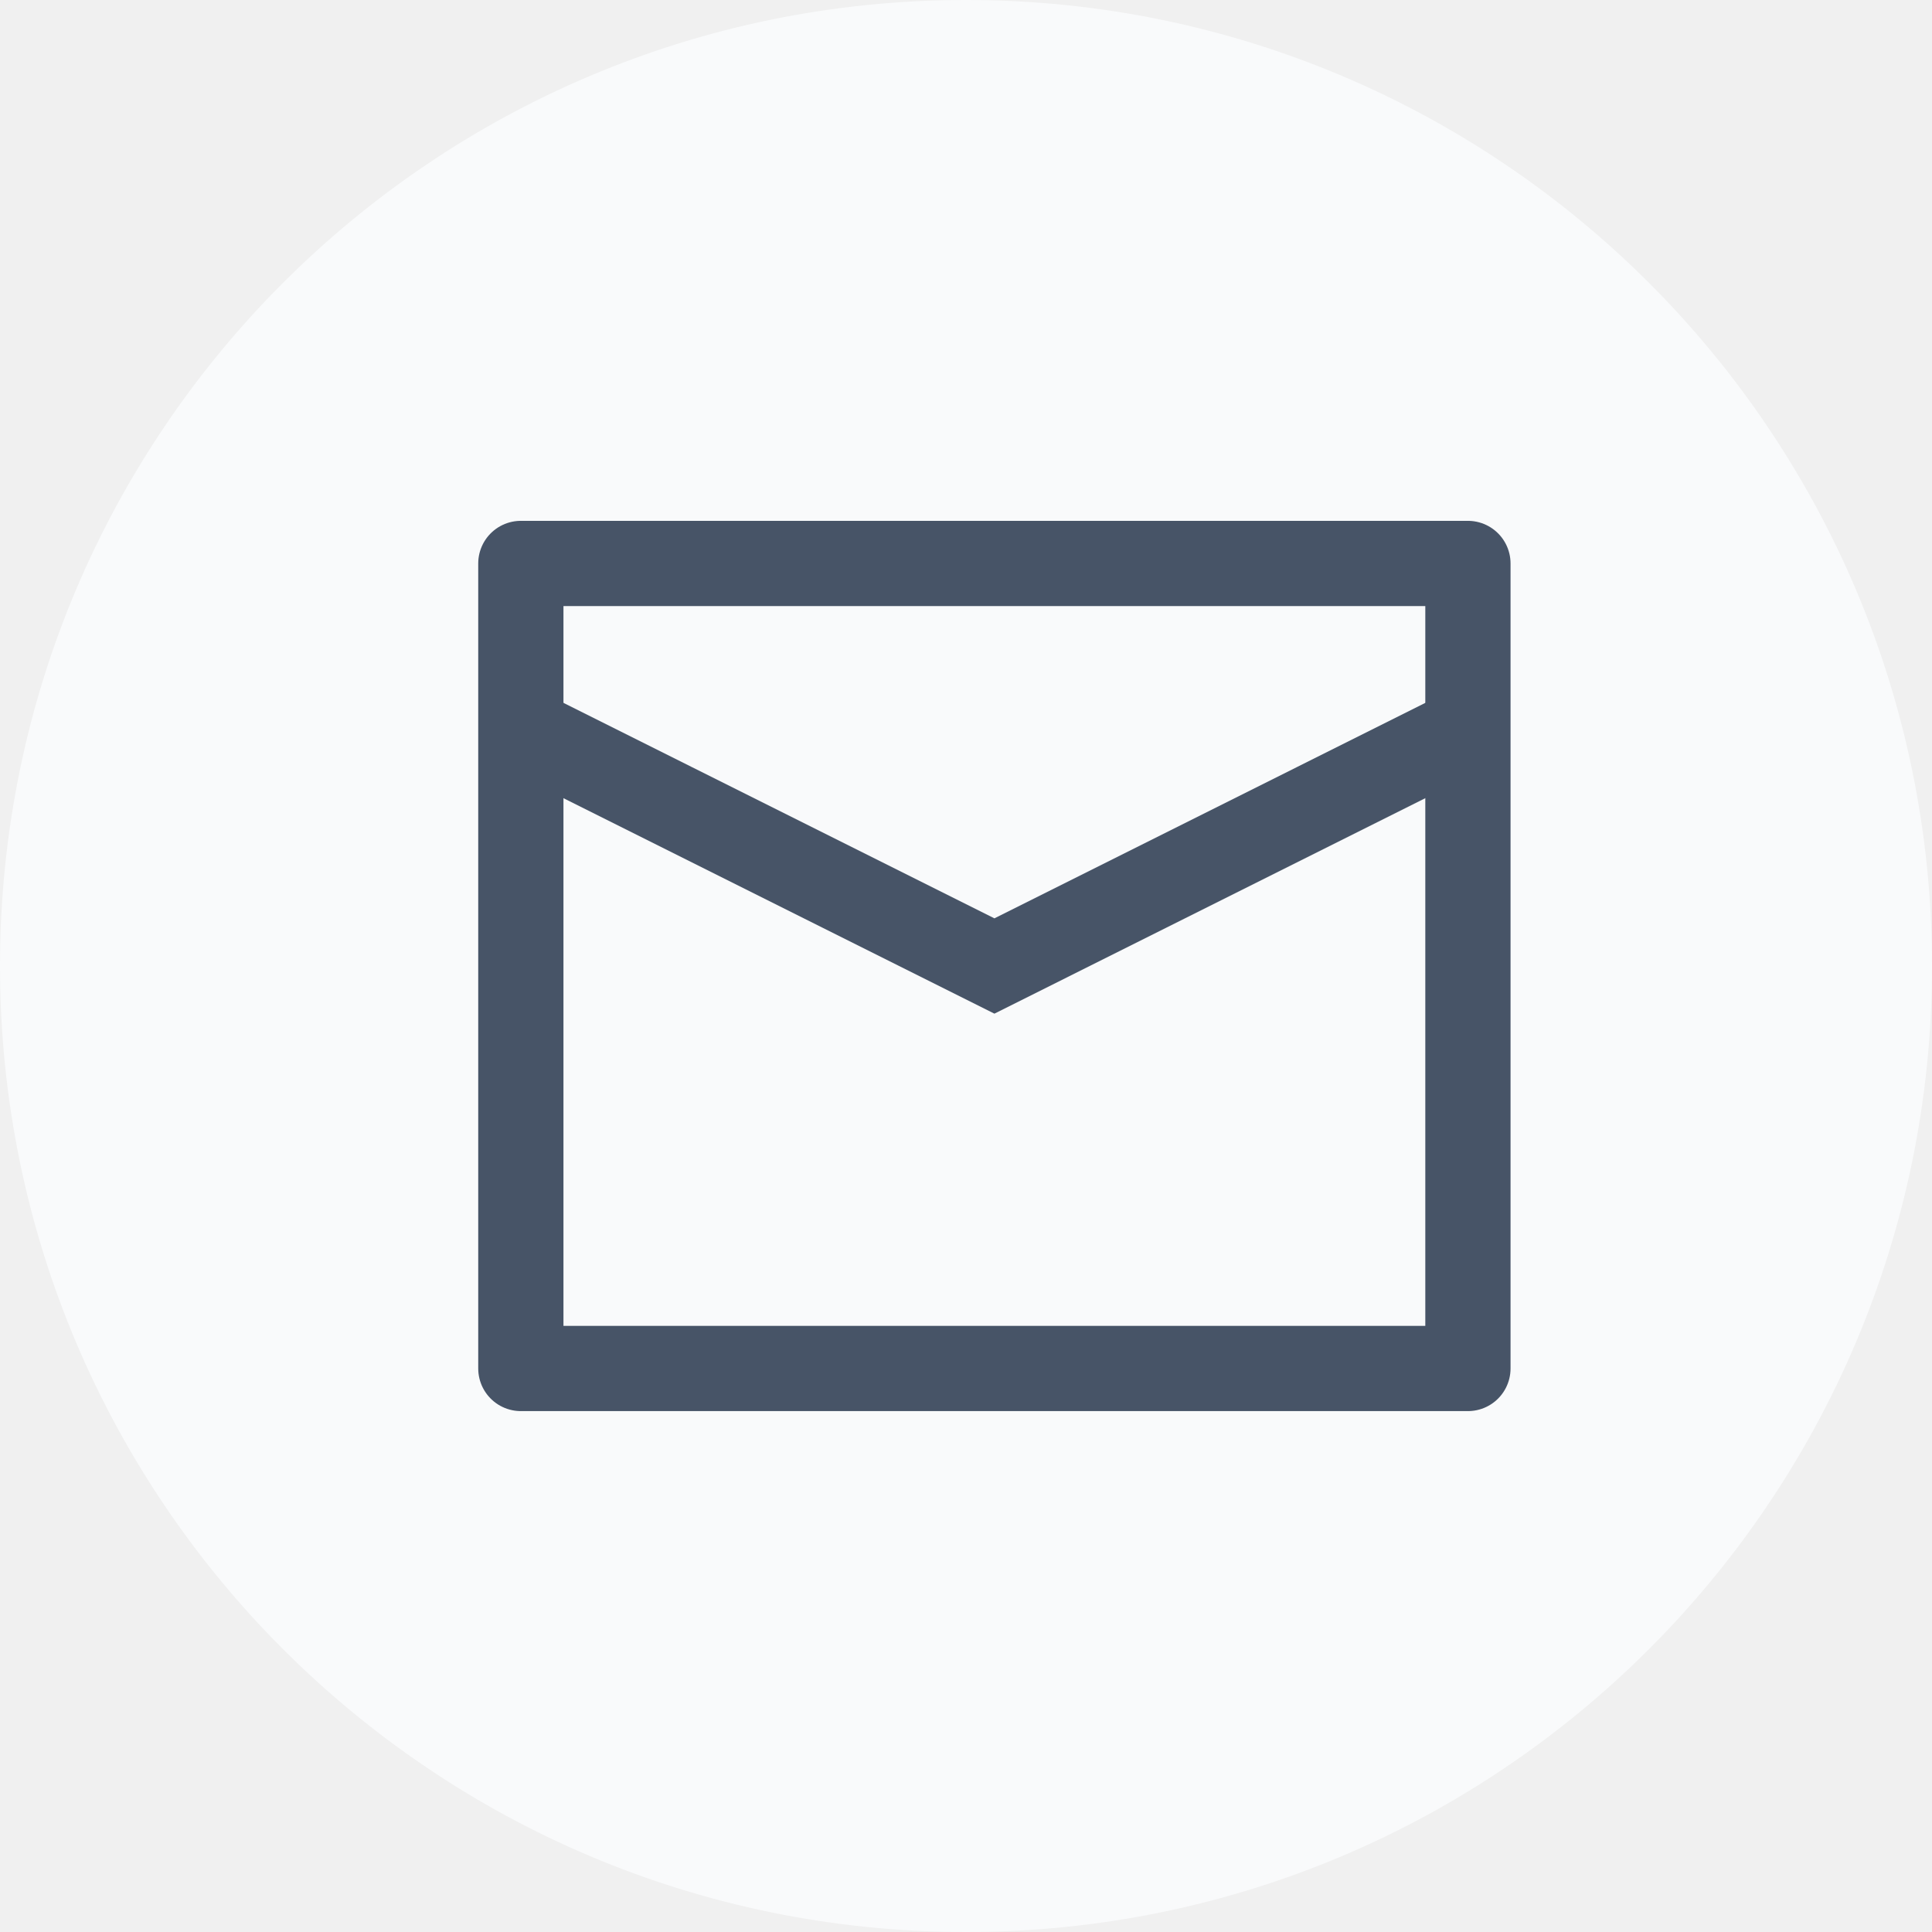
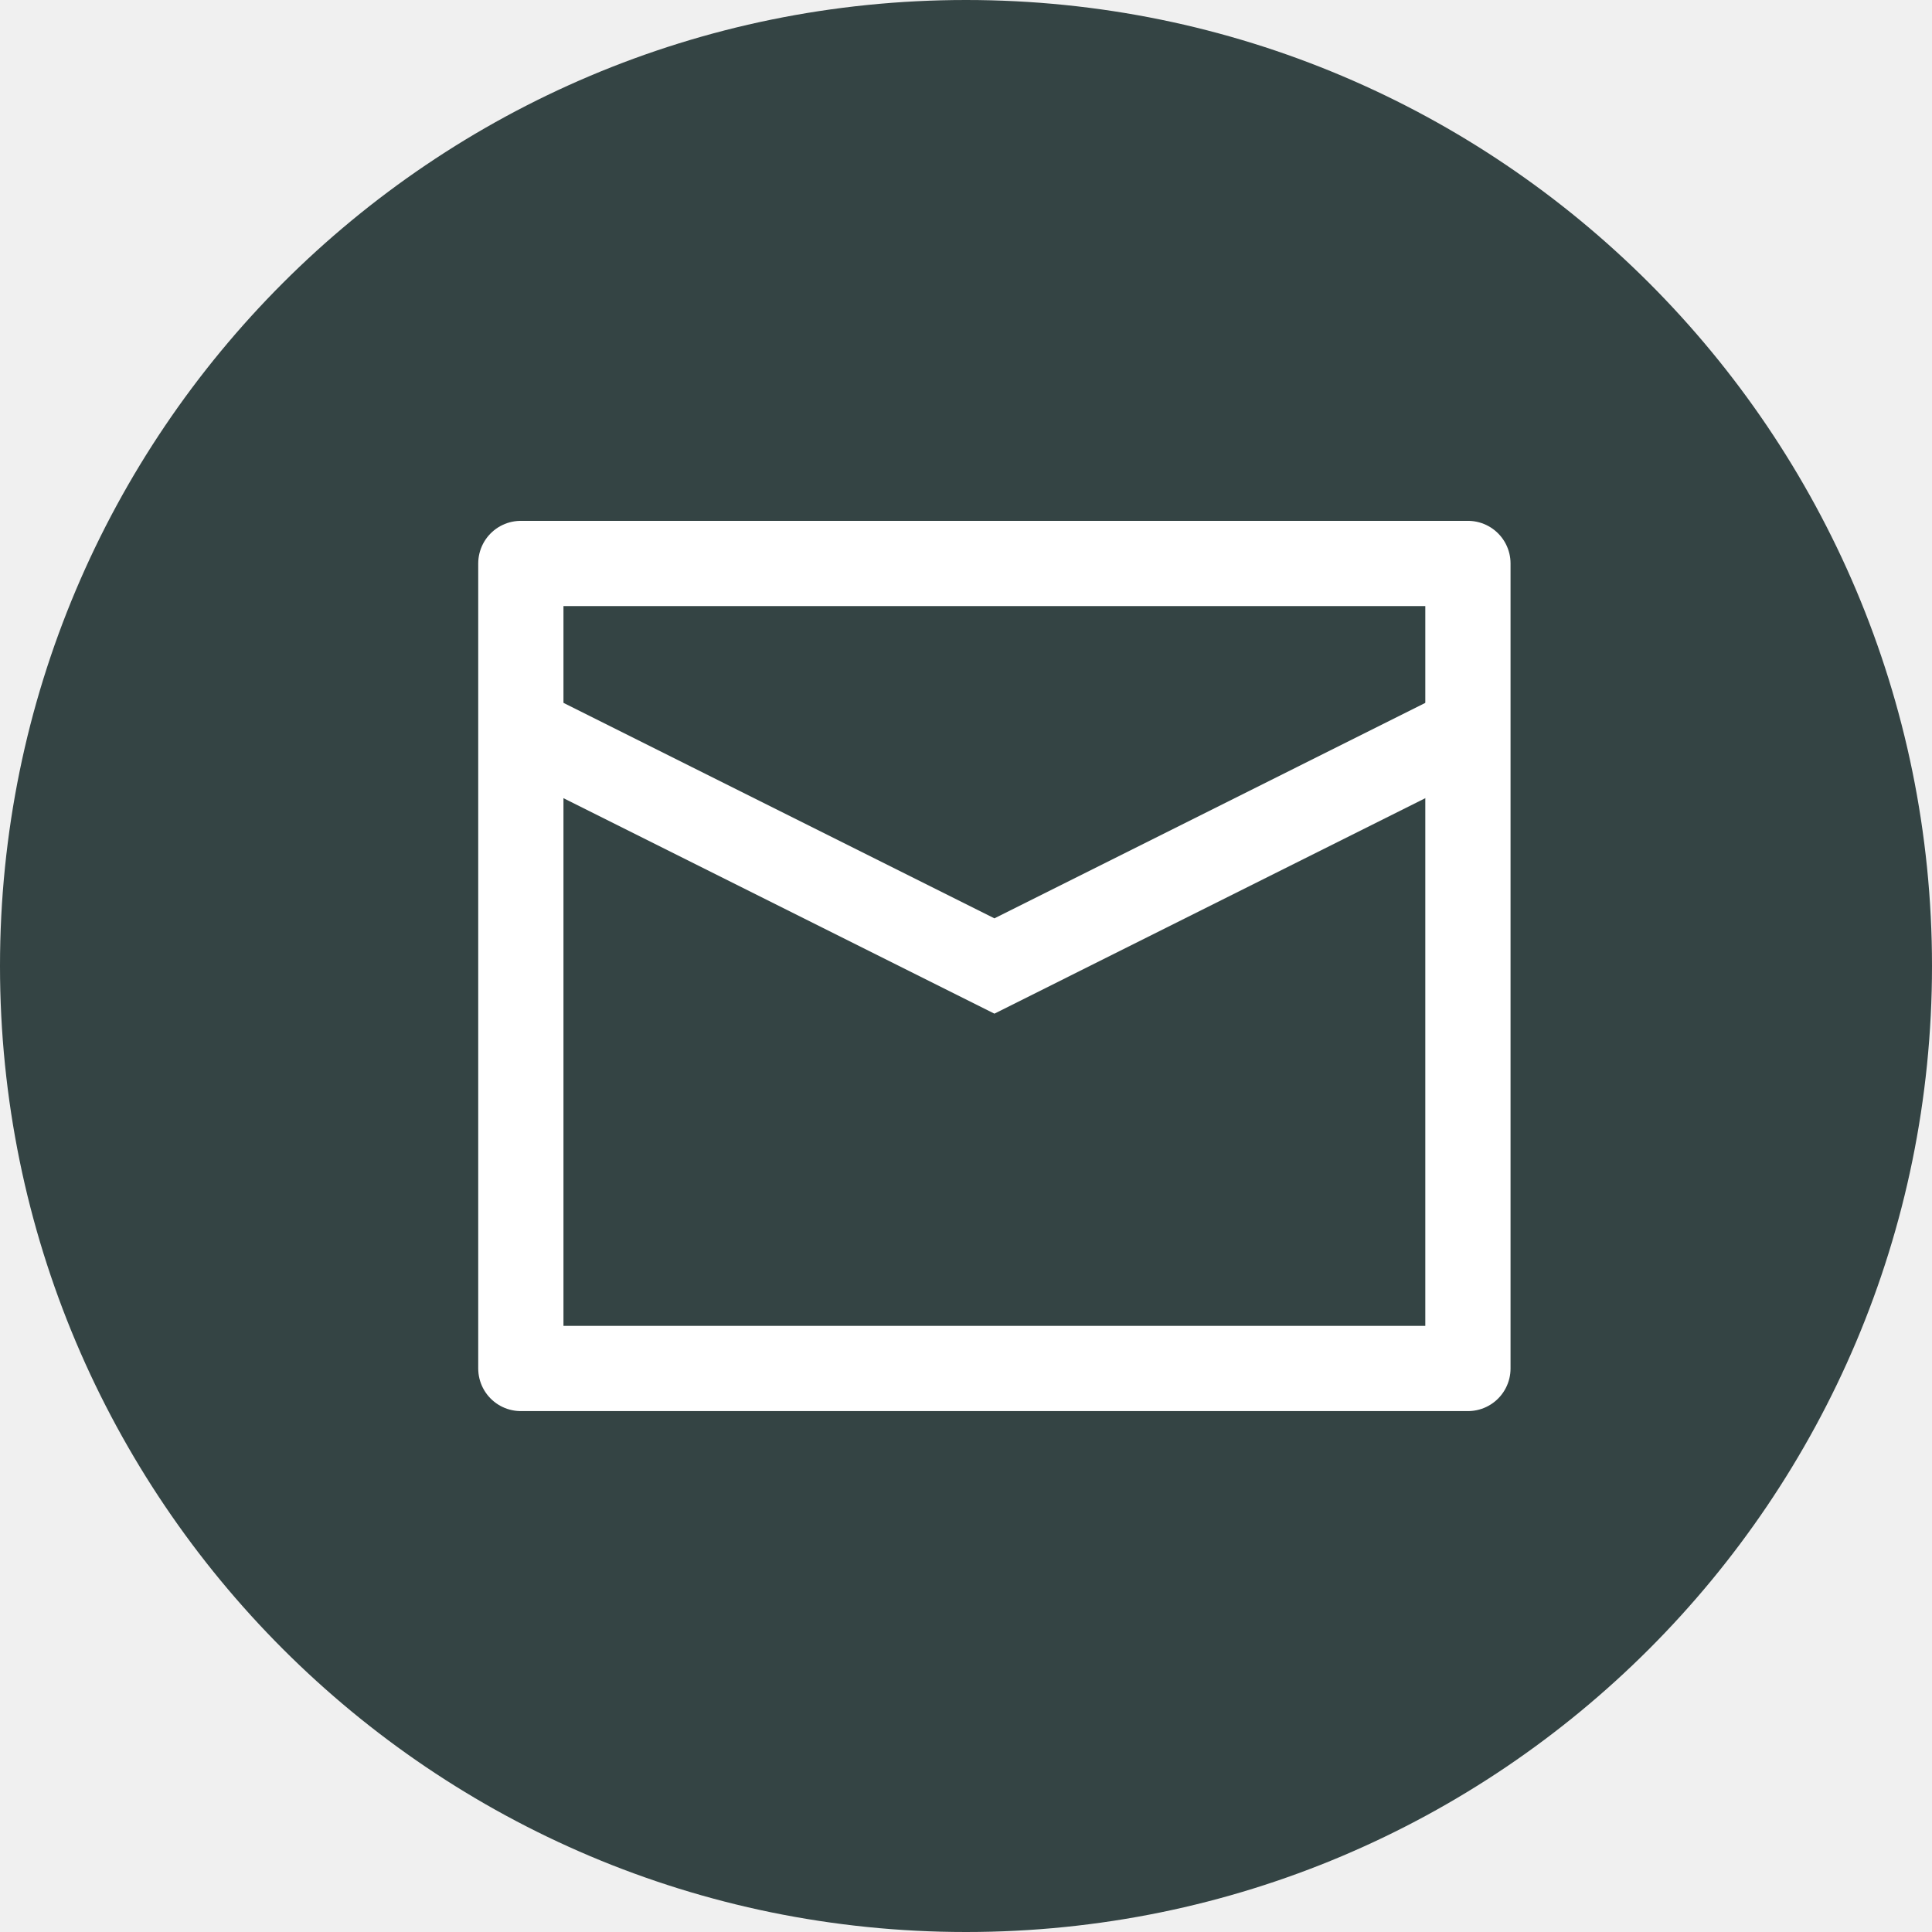
<svg xmlns="http://www.w3.org/2000/svg" width="34" height="34" viewBox="0 0 34 34" fill="none">
-   <circle cx="17" cy="17" r="17" fill="#F9FAFB" />
-   <path d="M9.166 9.916H25.833V24.083H9.166V9.916Z" stroke="#475467" stroke-width="1.5" stroke-linejoin="round" />
-   <path d="M9.166 12.833L17.5 17L25.833 12.833" stroke="#475467" stroke-width="1.5" />
+   <circle cx="17" cy="17" r="17" fill="#344444" />
+   <path d="M9.166 9.916H25.833V24.083H9.166V9.916Z" stroke="#FFFFFF" stroke-width="1.5" stroke-linejoin="round" />
+   <path d="M9.166 12.833L17.5 17L25.833 12.833" stroke="#FFFFFF" stroke-width="1.5" />
</svg>
